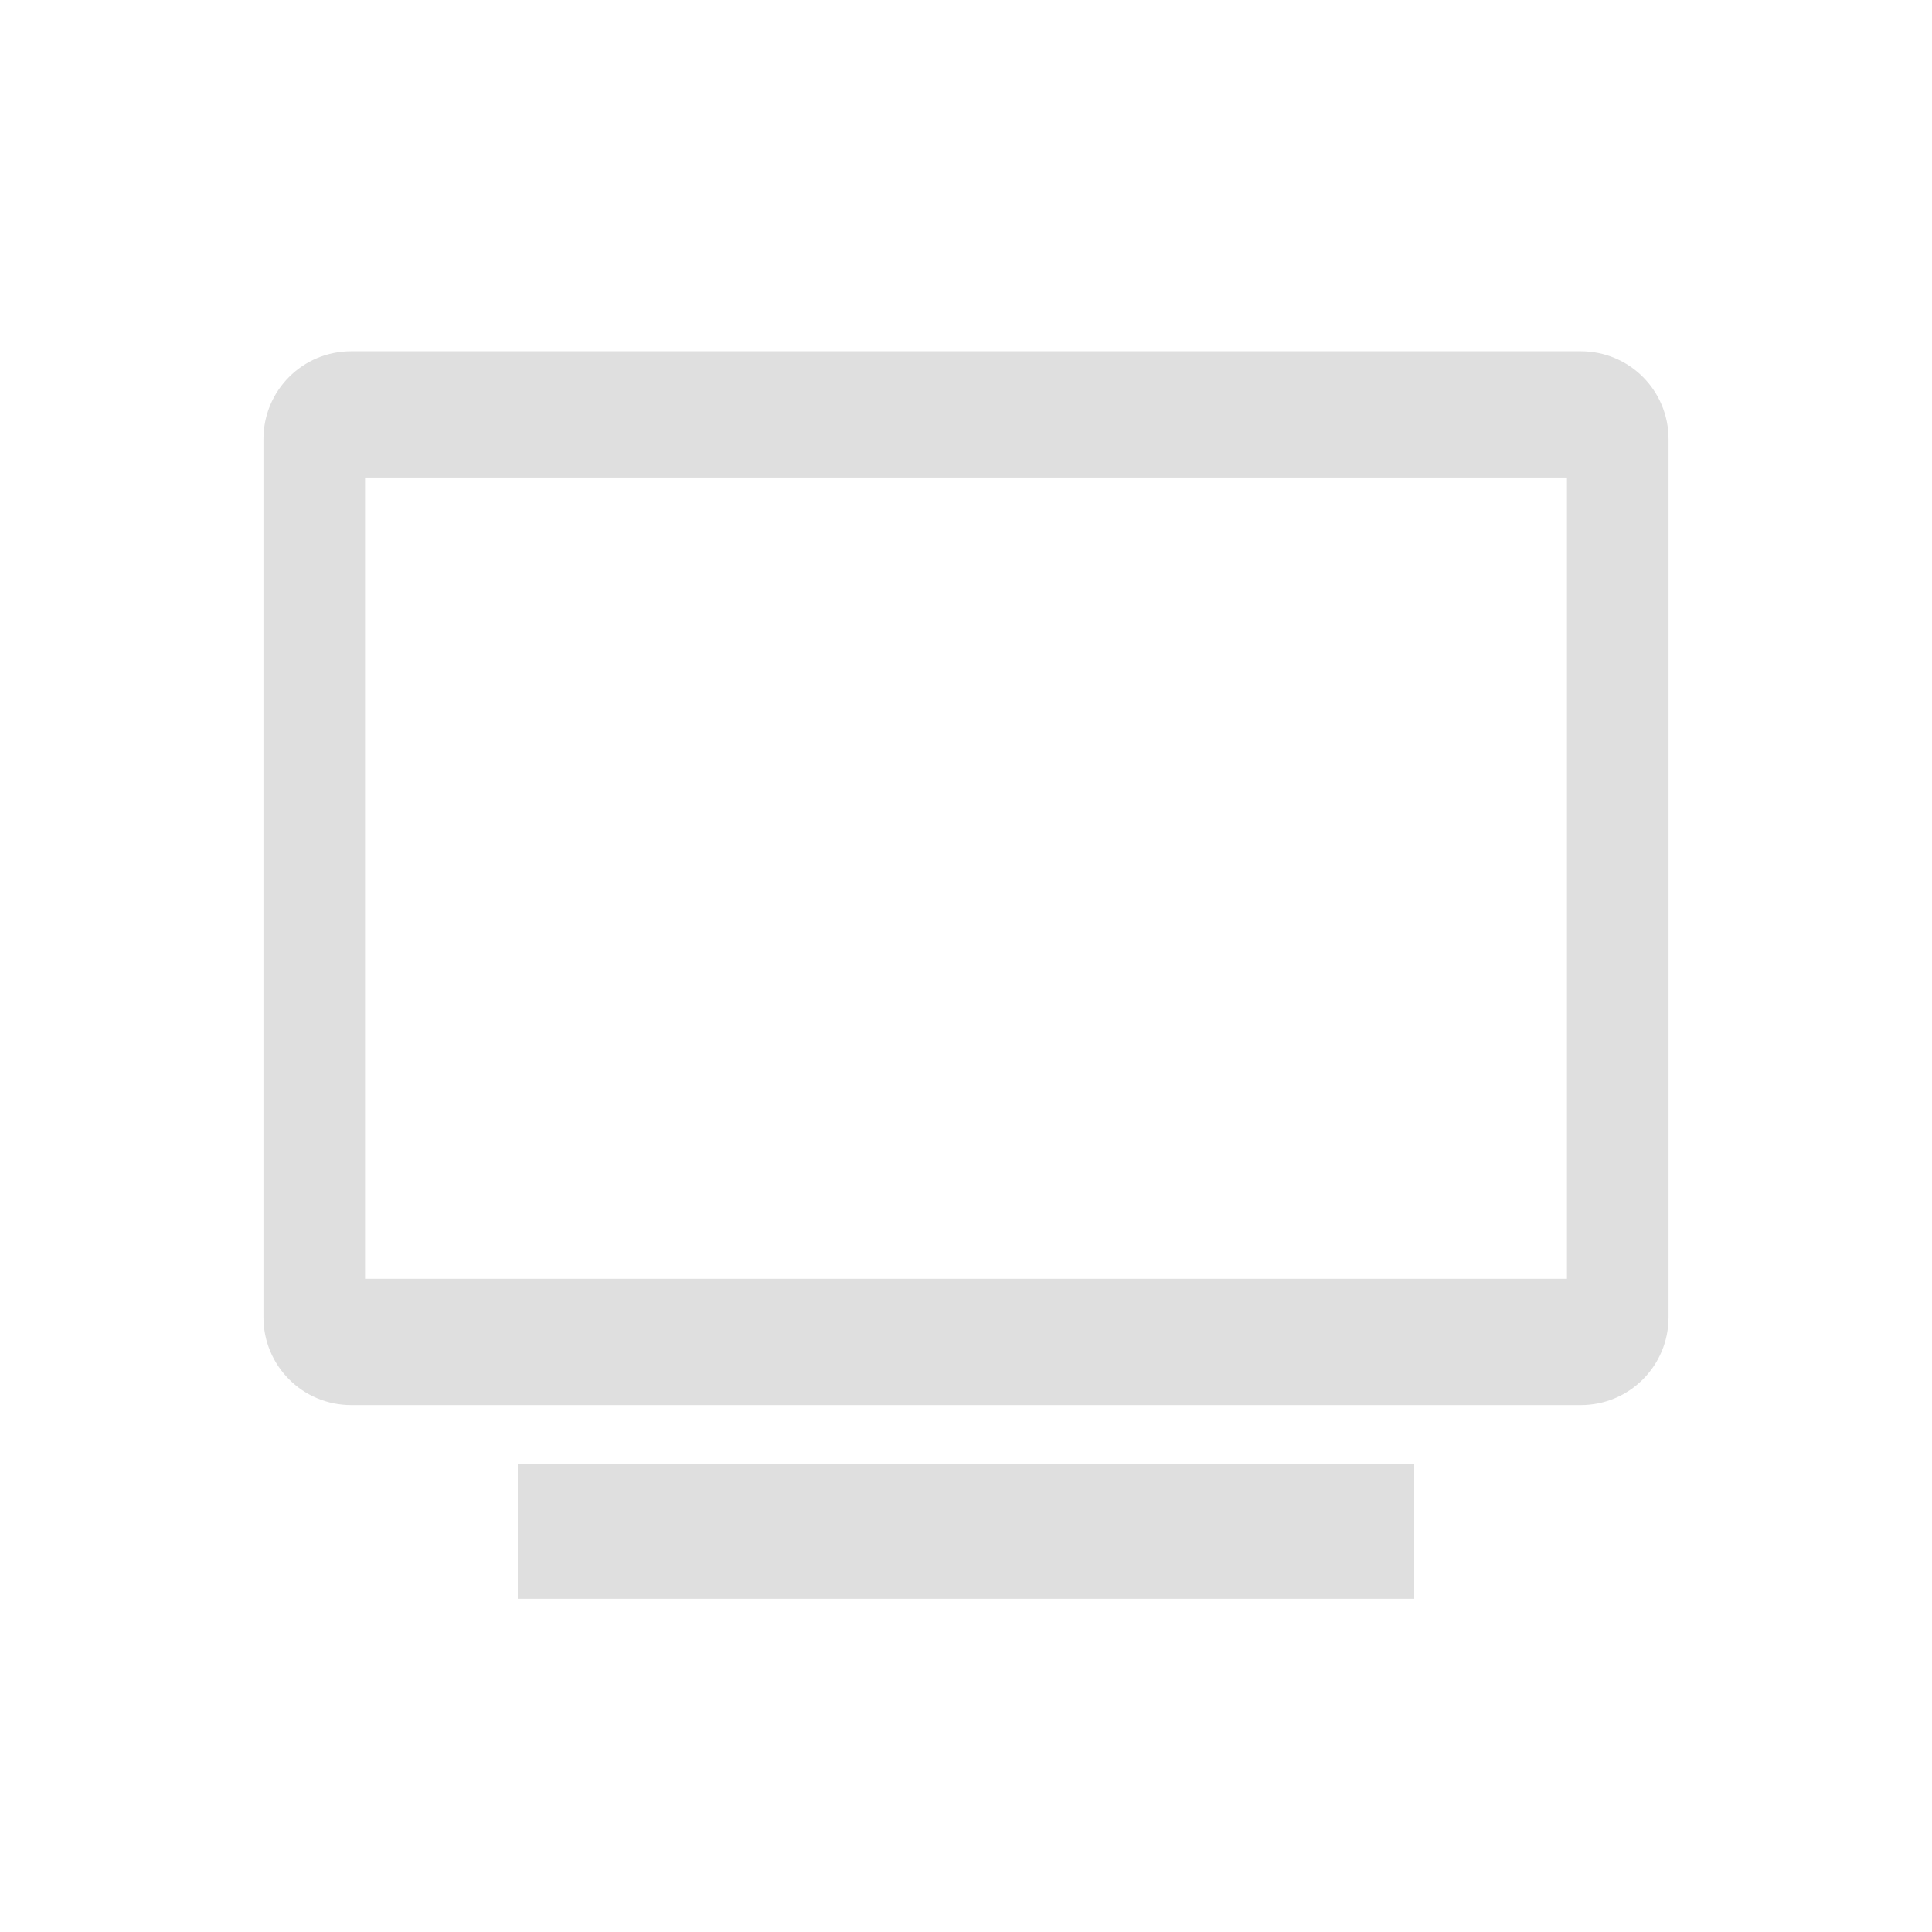
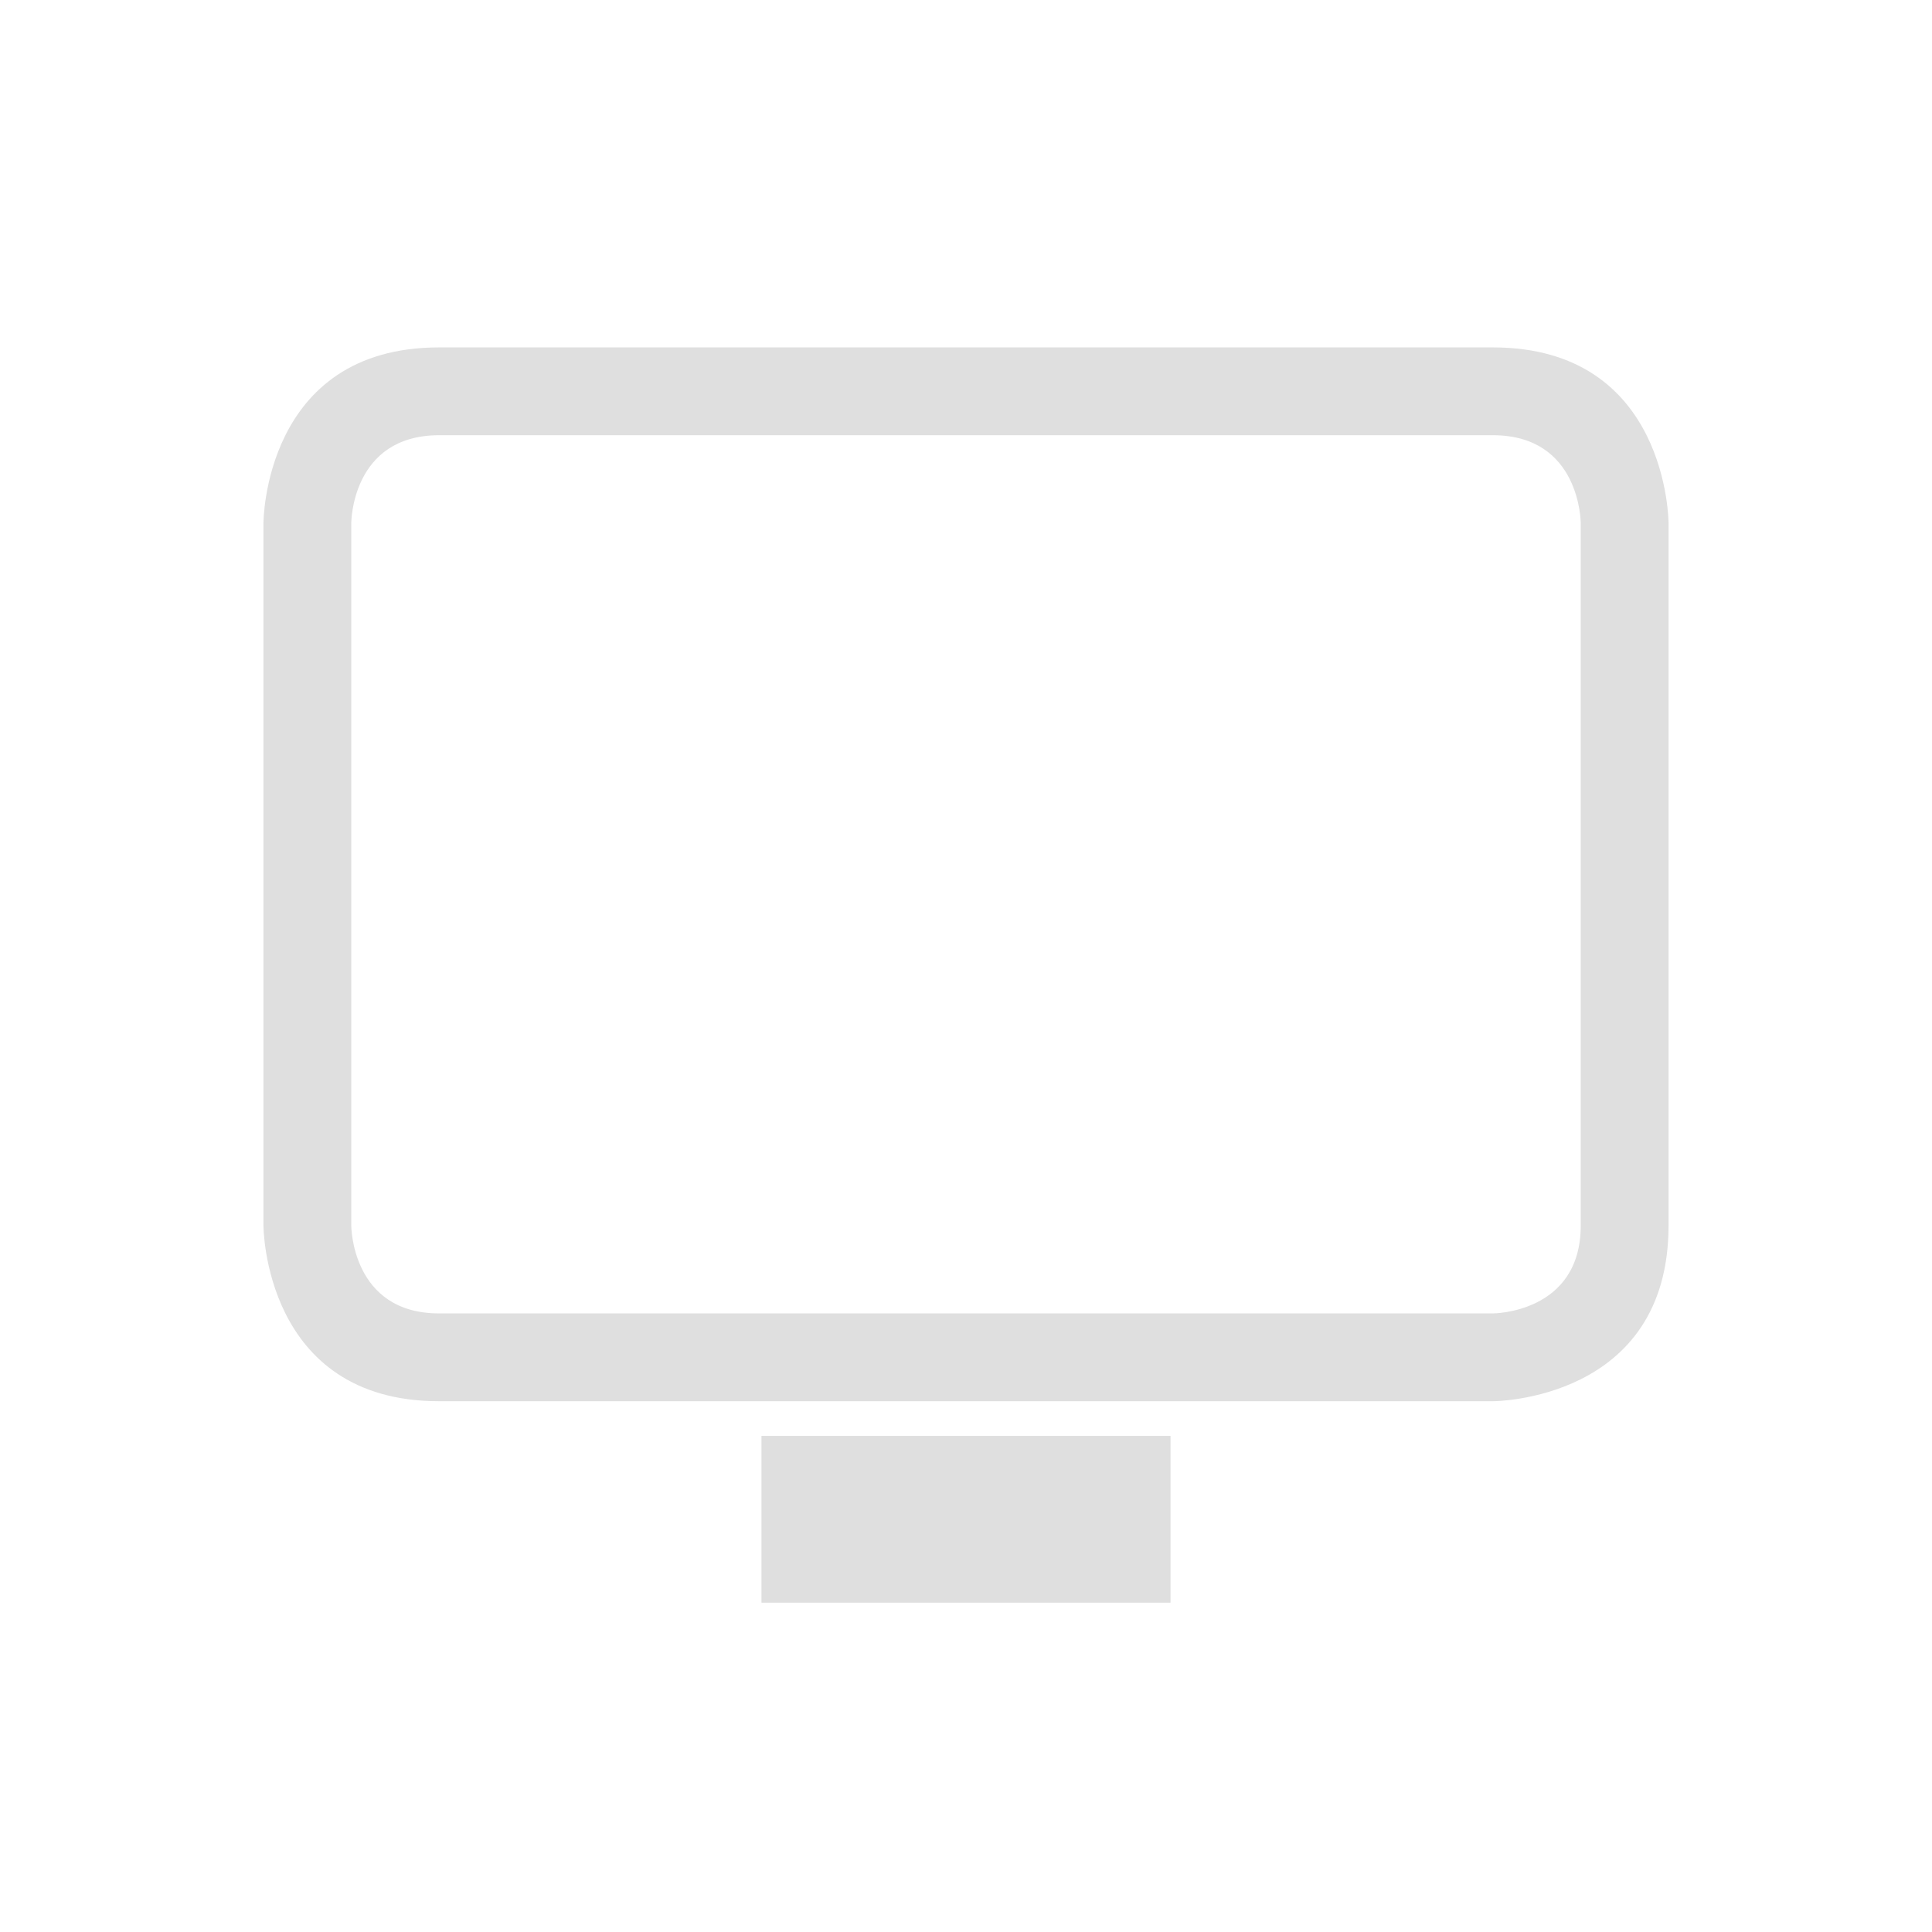
- <svg xmlns="http://www.w3.org/2000/svg" width="100%" height="100%" viewBox="-3 -3 22 22">
-   <defs>
-     <style id="current-color-scheme" type="text/css">
-    .ColorScheme-Text { color:#dfdfdf; } .ColorScheme-Highlight { color:#4285f4; } .ColorScheme-NeutralText { color:#ff9800; } .ColorScheme-PositiveText { color:#4caf50; } .ColorScheme-NegativeText { color:#f44336; }
-   </style>
+ <svg xmlns="http://www.w3.org/2000/svg" viewBox="-3 -3 22 22">
+   <defs id="defs1">
+     <style id="current-color-scheme" type="text/css">.ColorScheme-Text { color:#dfdfdf; } .ColorScheme-Highlight { color:#4285f4; } .ColorScheme-NeutralText { color:#ff9800; } .ColorScheme-PositiveText { color:#4caf50; } .ColorScheme-NegativeText { color:#f44336; }</style>
  </defs>
-   <path style="fill:currentColor" class="ColorScheme-Text" d="m13.104 13.672h-10.208v1.534h10.208zm-12.104-12.672c-.554 0-1 .446-1 1v10c0 .554.446 1 1 1h14c.554 0 1-.446 1-1v-10c0-.554-.446-1-1-1zm.157 1.438h13.686v9.124h-13.686z" />
+   <path id="path2" class="ColorScheme-PositiveText" d="m5.671 13.351h4.658v1.899h-4.658zm-3.671-12.395c-2 0-2 2-2 2v8s0 2 2 2h12s2 0 2-2v-8s0-2-2-2zm0 1h12c1 0 1 1 1 1v8c0 1-1 1-1 1h-12c-1 0-1-1-1-1v-8s0-1 1-1z" style="-inkscape-stroke:none;color:#4caf50;fill:#dfdfdf;font-variation-settings:normal;stop-color:#000000" />
</svg>
